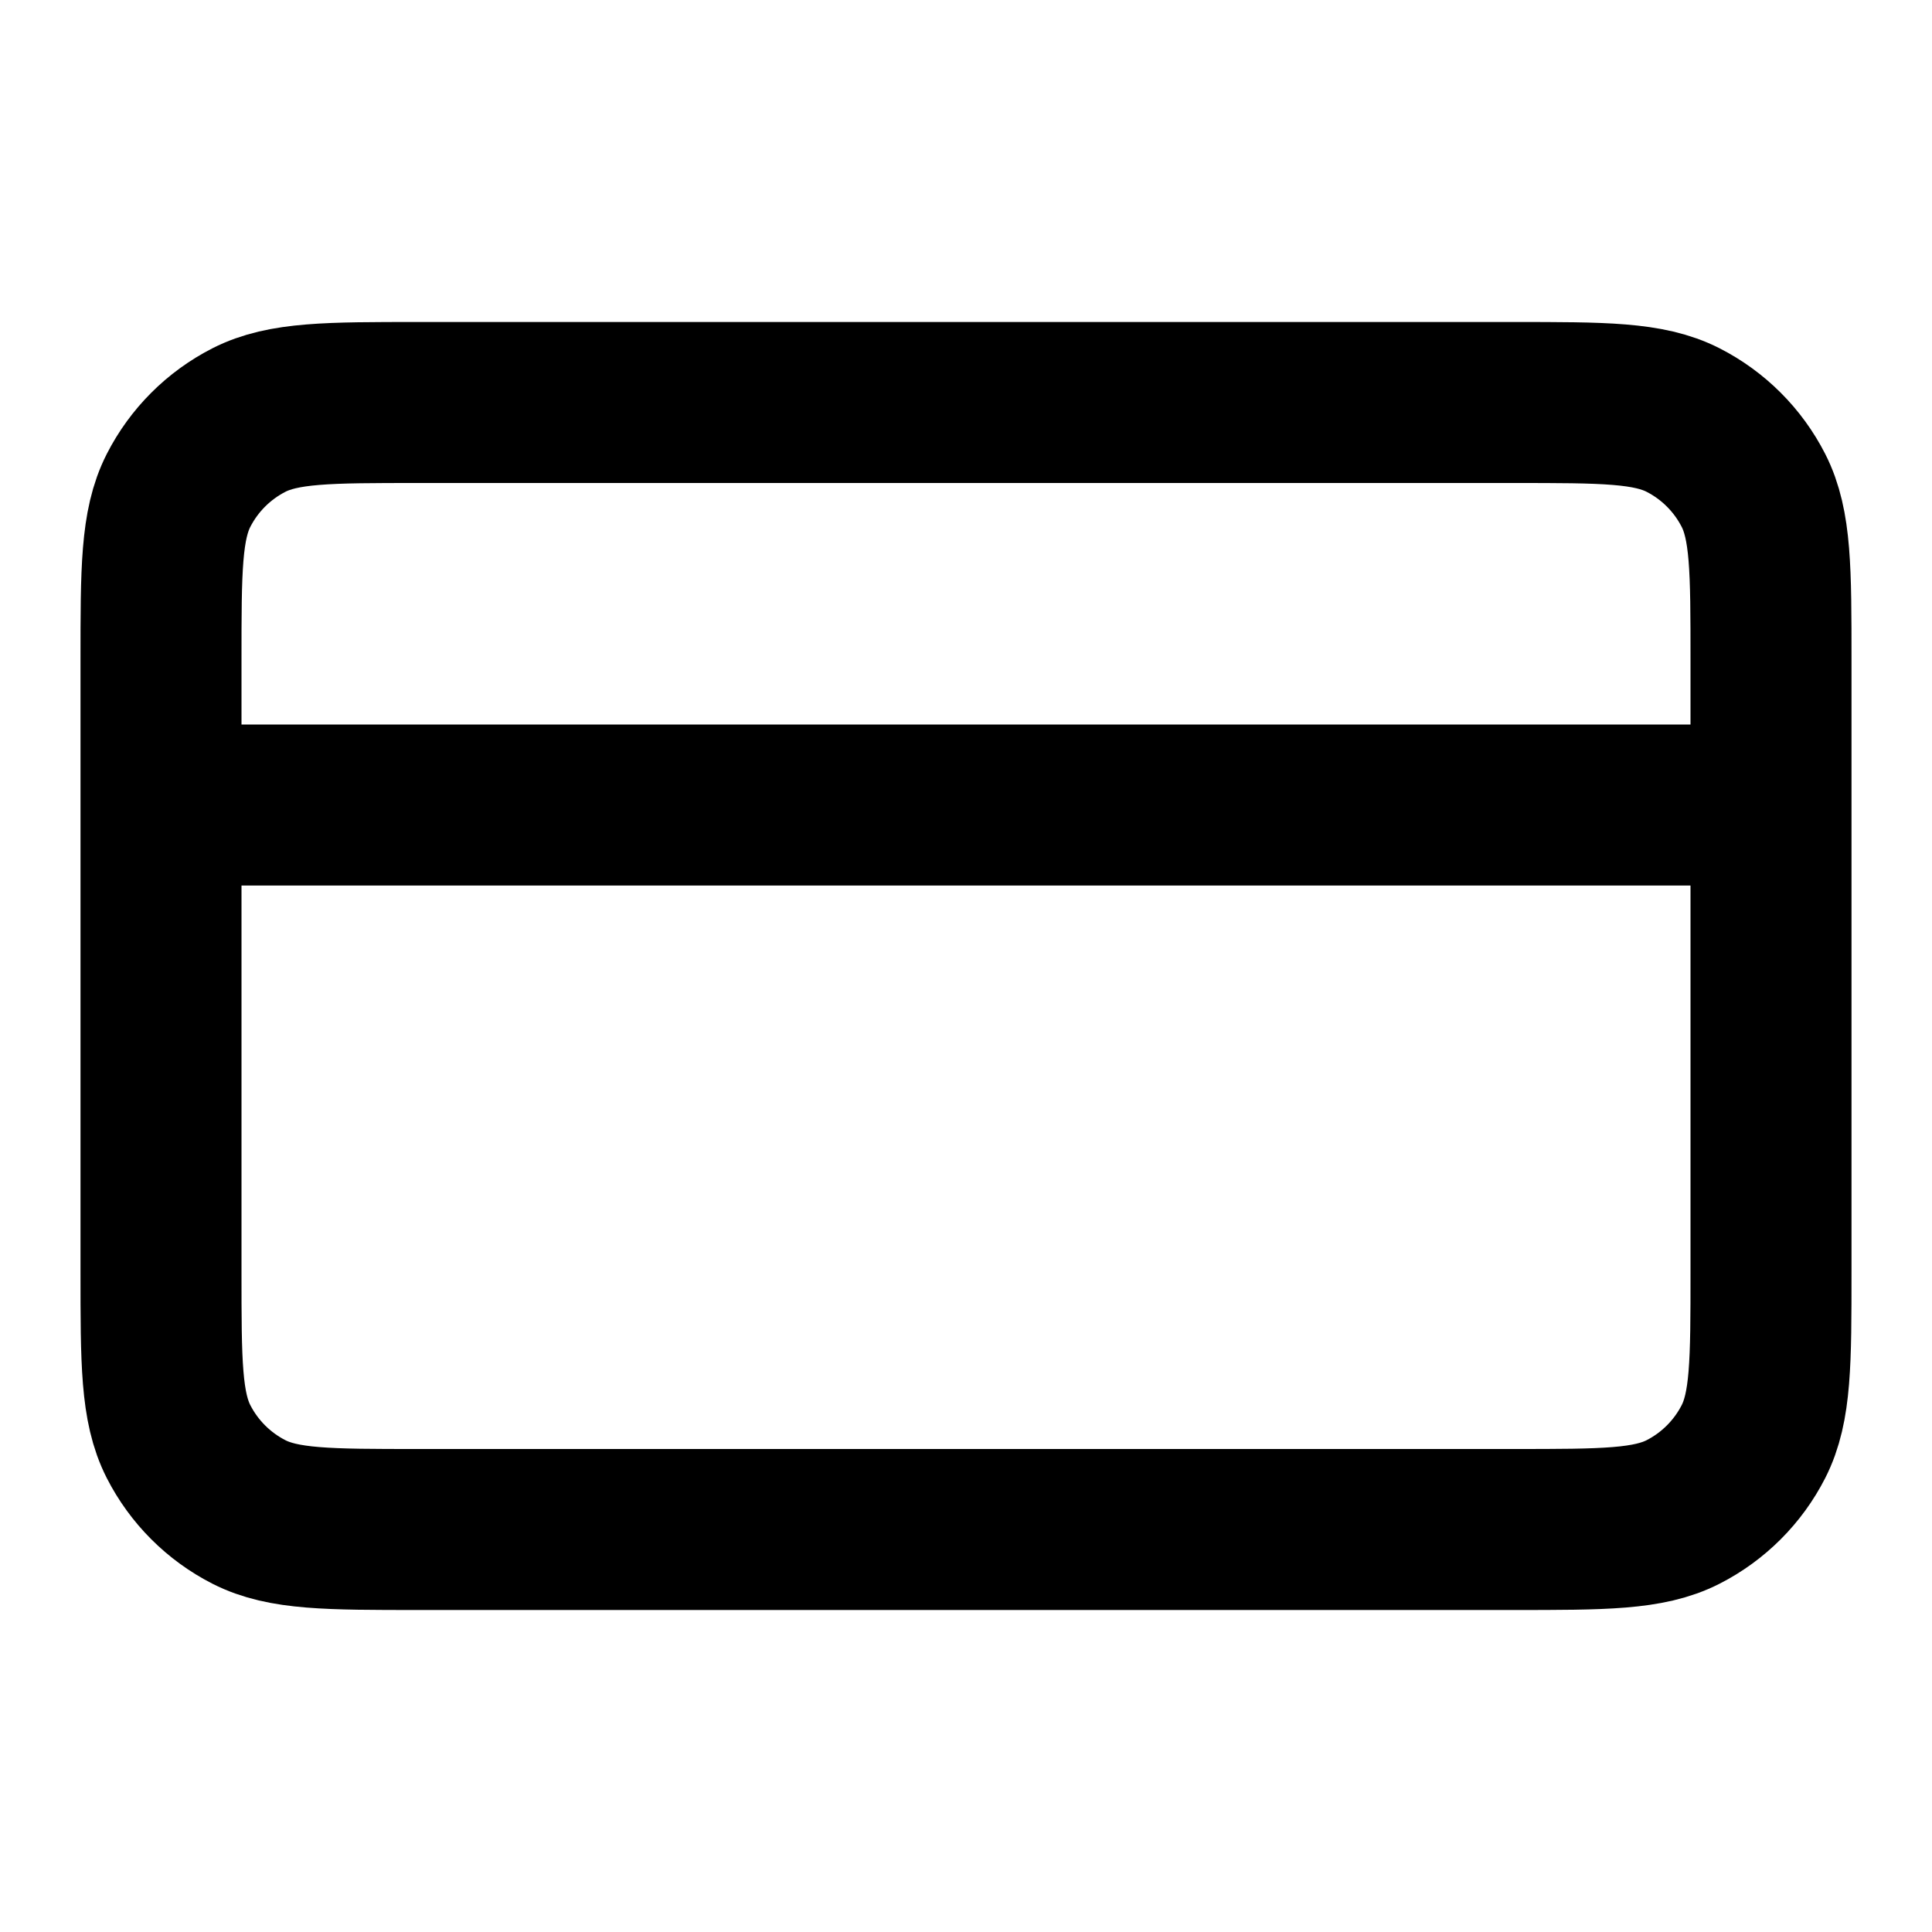
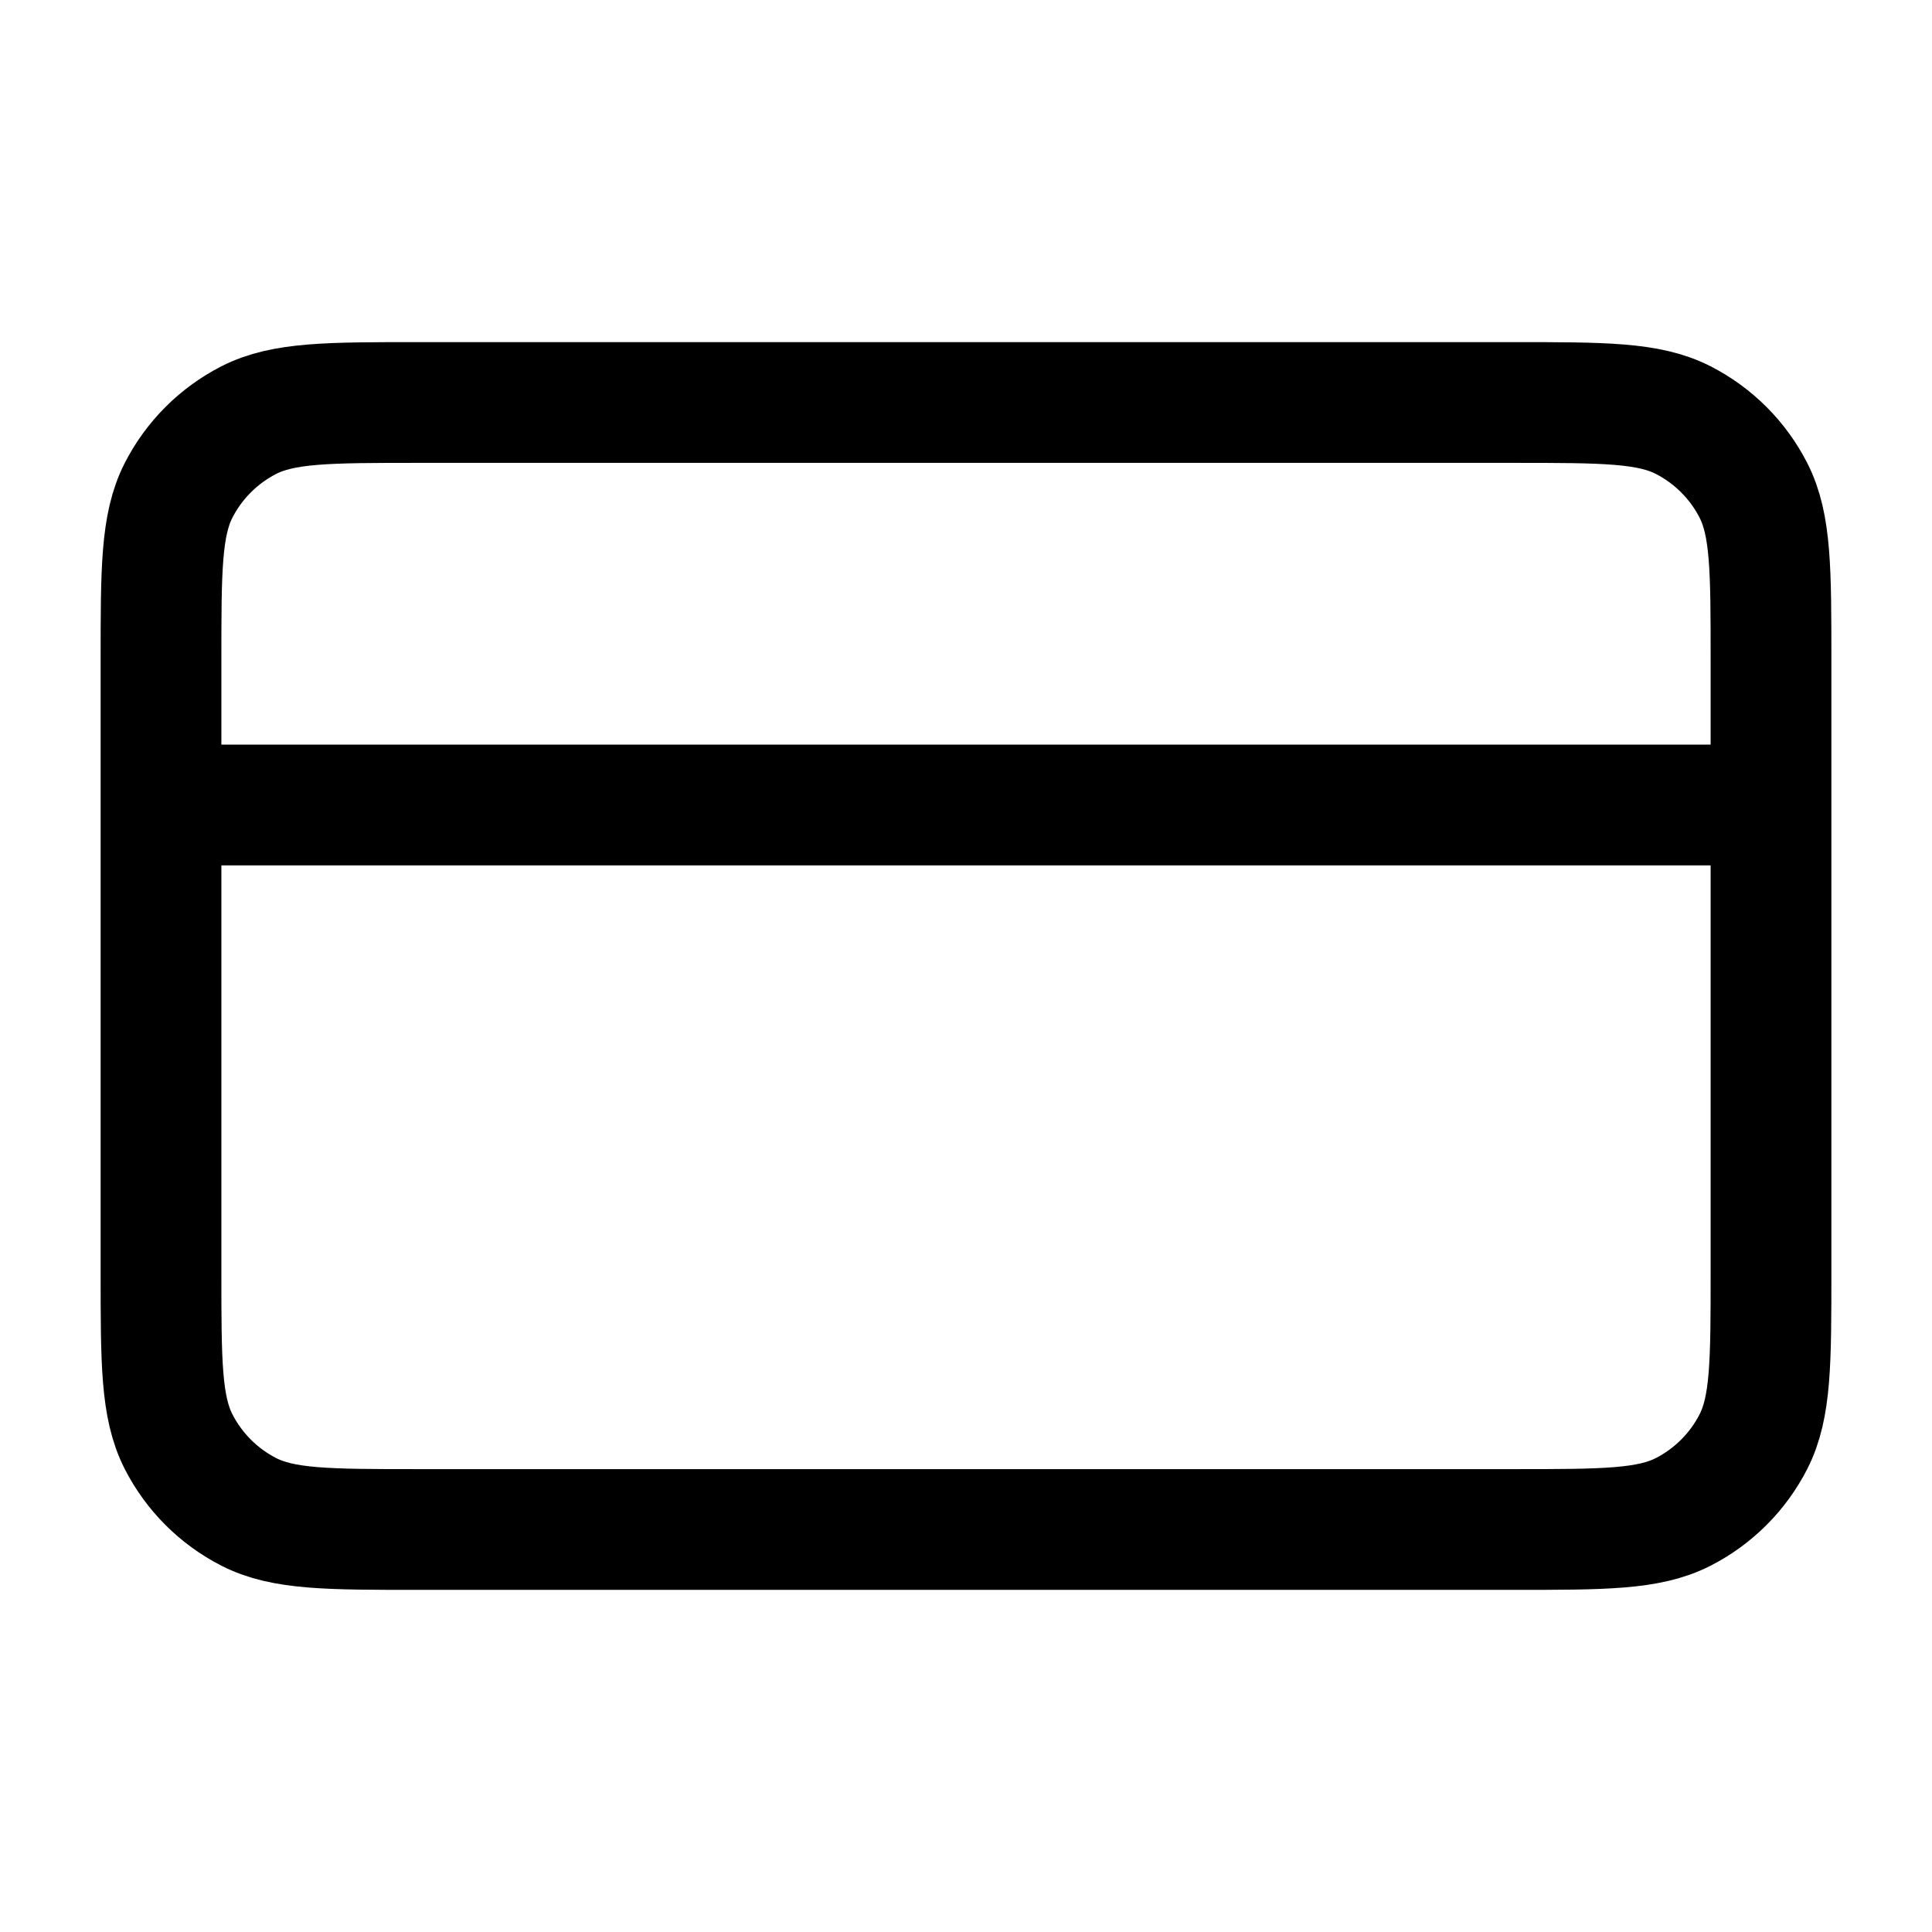
<svg xmlns="http://www.w3.org/2000/svg" width="100%" height="100%" viewBox="0 0 24 24" fill="none">
-   <path d="M22 10H2M2 8.2L2 15.8C2 16.92 2 17.48 2.218 17.908C2.41 18.284 2.716 18.59 3.092 18.782C3.52 19 4.08 19 5.2 19L18.8 19C19.92 19 20.48 19 20.908 18.782C21.284 18.59 21.59 18.284 21.782 17.908C22 17.48 22 16.92 22 15.8V8.2C22 7.08 22 6.52 21.782 6.092C21.59 5.716 21.284 5.41 20.908 5.218C20.48 5 19.92 5 18.8 5L5.2 5C4.08 5 3.52 5 3.092 5.218C2.716 5.41 2.41 5.716 2.218 6.092C2 6.52 2 7.08 2 8.2Z" stroke="currentColor" stroke-width="2" stroke-linecap="round" stroke-linejoin="round" />
+   <path d="M22 10H2M2 8.2L2 15.8C2 16.92 2 17.48 2.218 17.908C2.41 18.284 2.716 18.59 3.092 18.782C3.52 19 4.08 19 5.2 19L18.8 19C19.92 19 20.48 19 20.908 18.782C21.284 18.59 21.59 18.284 21.782 17.908C22 17.48 22 16.92 22 15.8V8.2C22 7.08 22 6.52 21.782 6.092C21.59 5.716 21.284 5.41 20.908 5.218C20.48 5 19.92 5 18.8 5L5.2 5C4.08 5 3.52 5 3.092 5.218C2.716 5.41 2.41 5.716 2.218 6.092C2 6.52 2 7.08 2 8.2Z" stroke="currentColor" stroke-width="1.5" stroke-linecap="round" stroke-linejoin="round" />
</svg>
